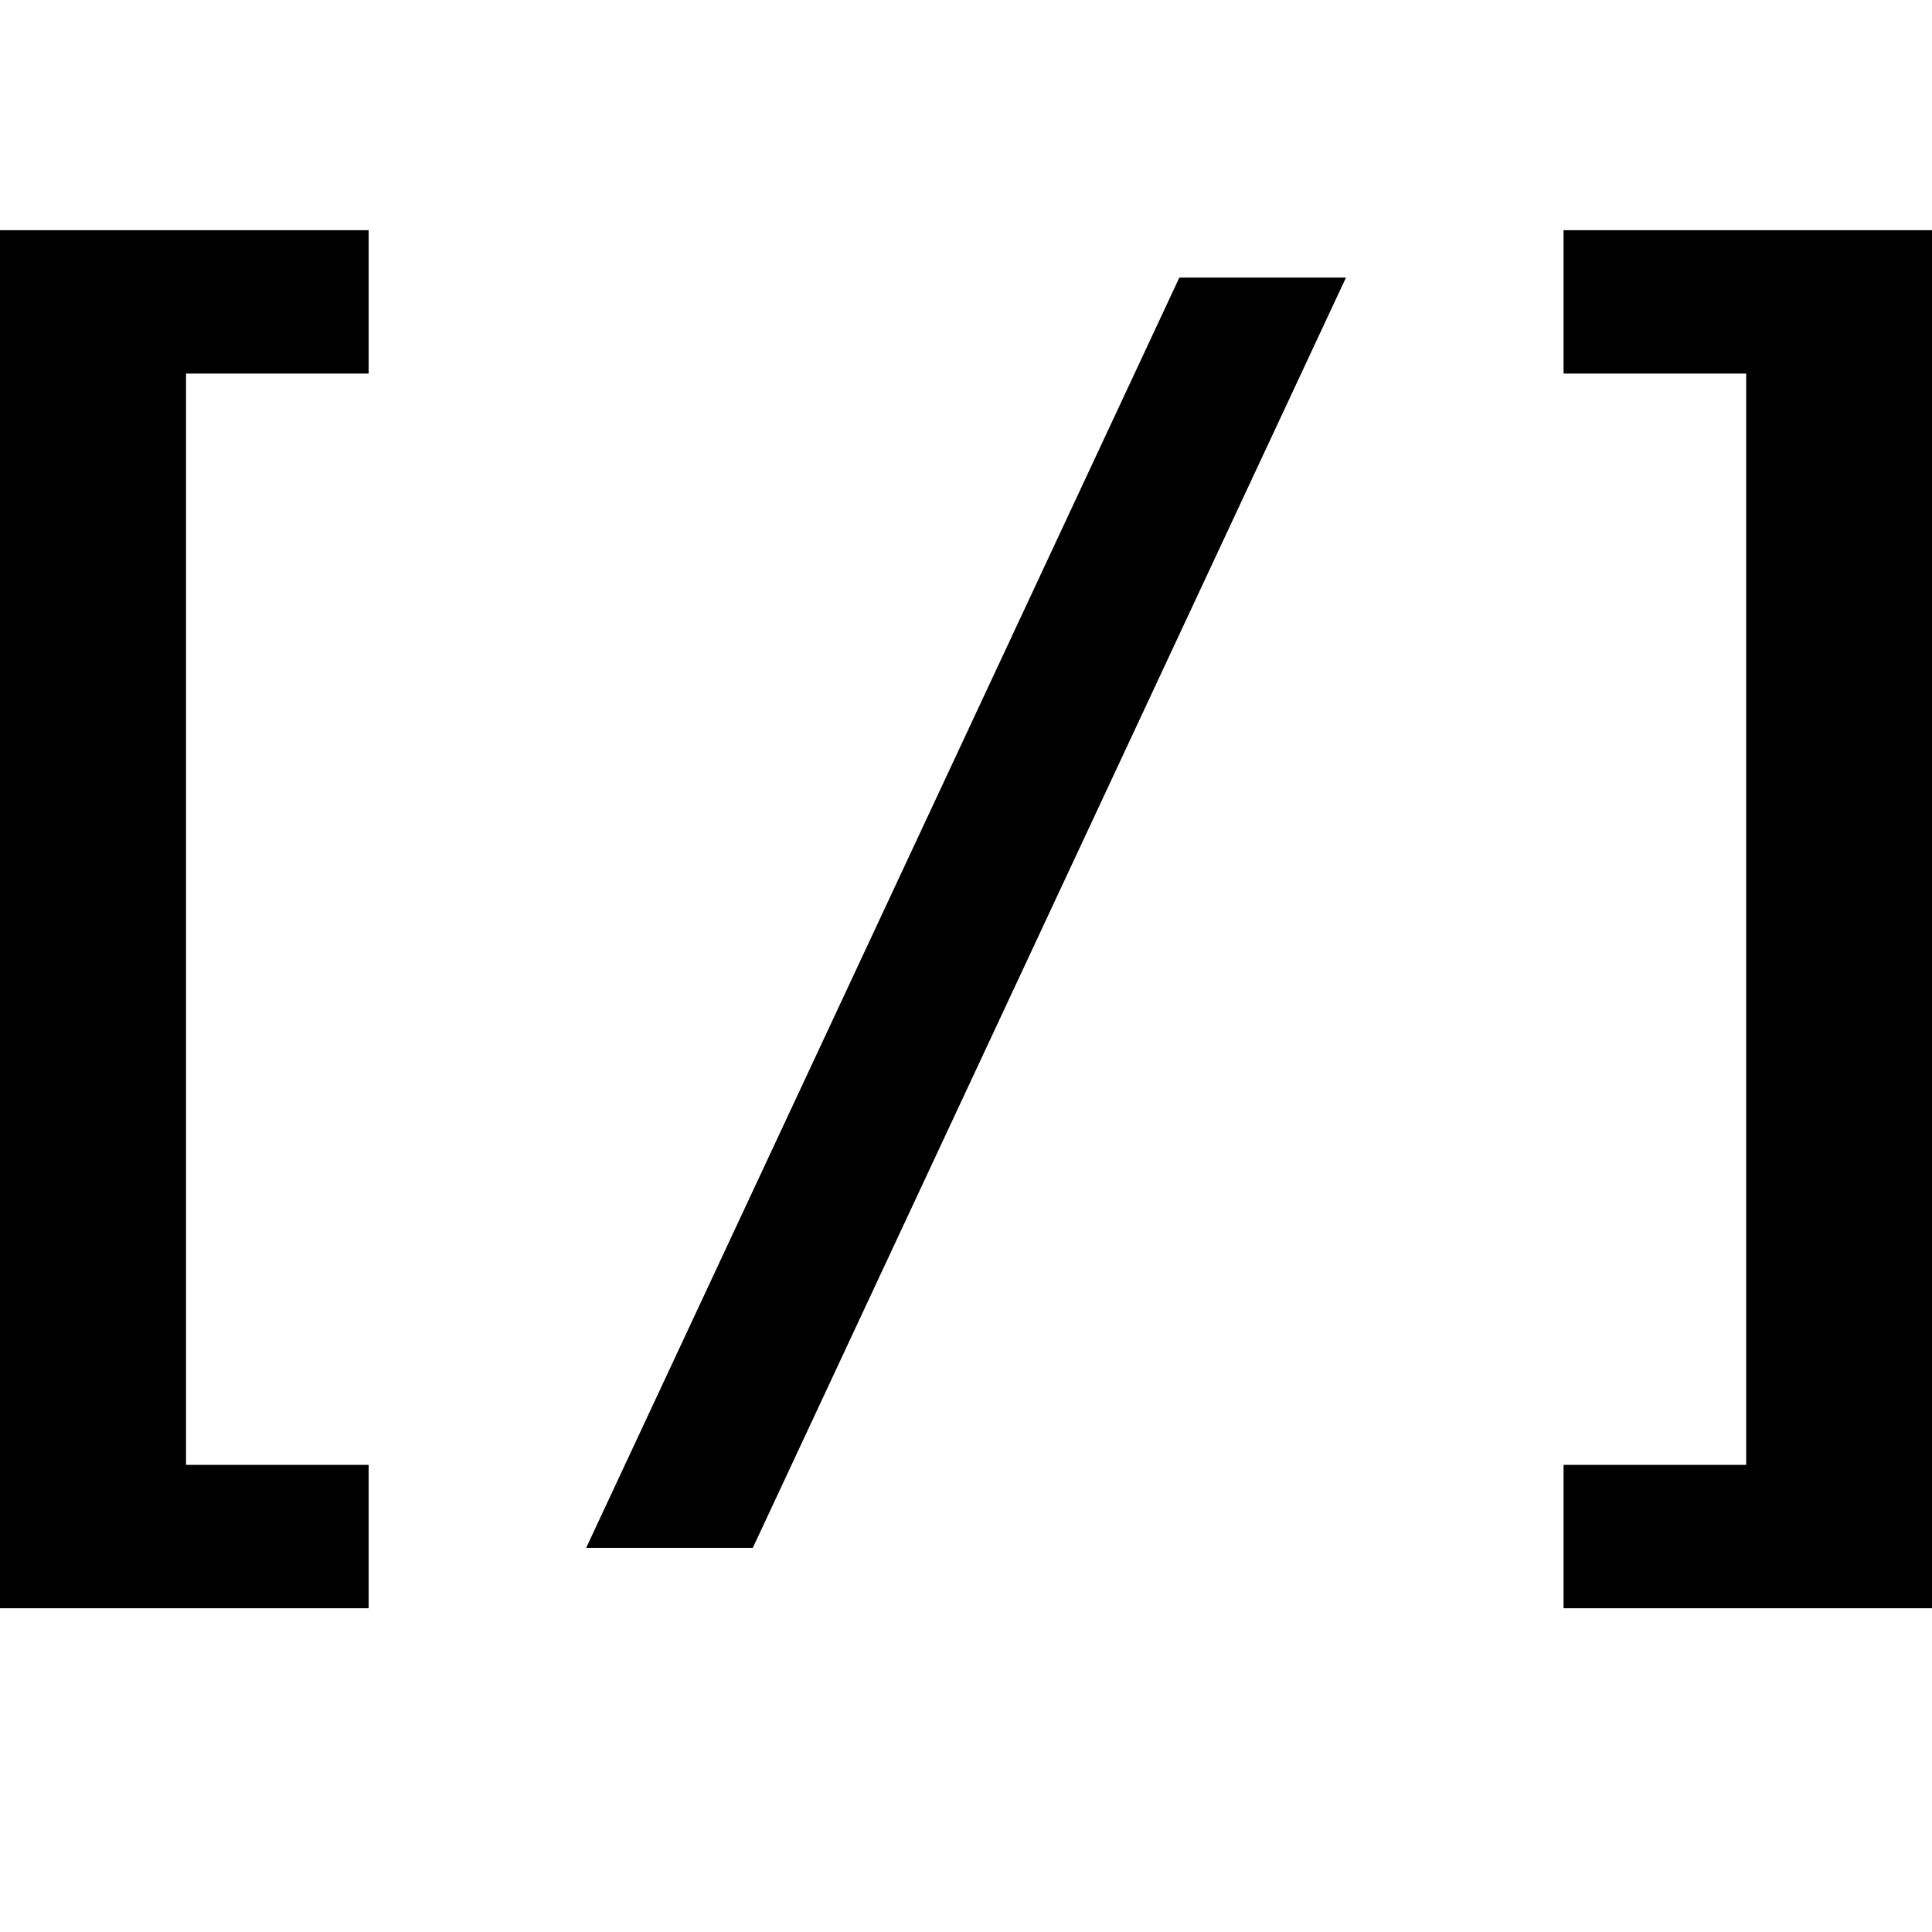
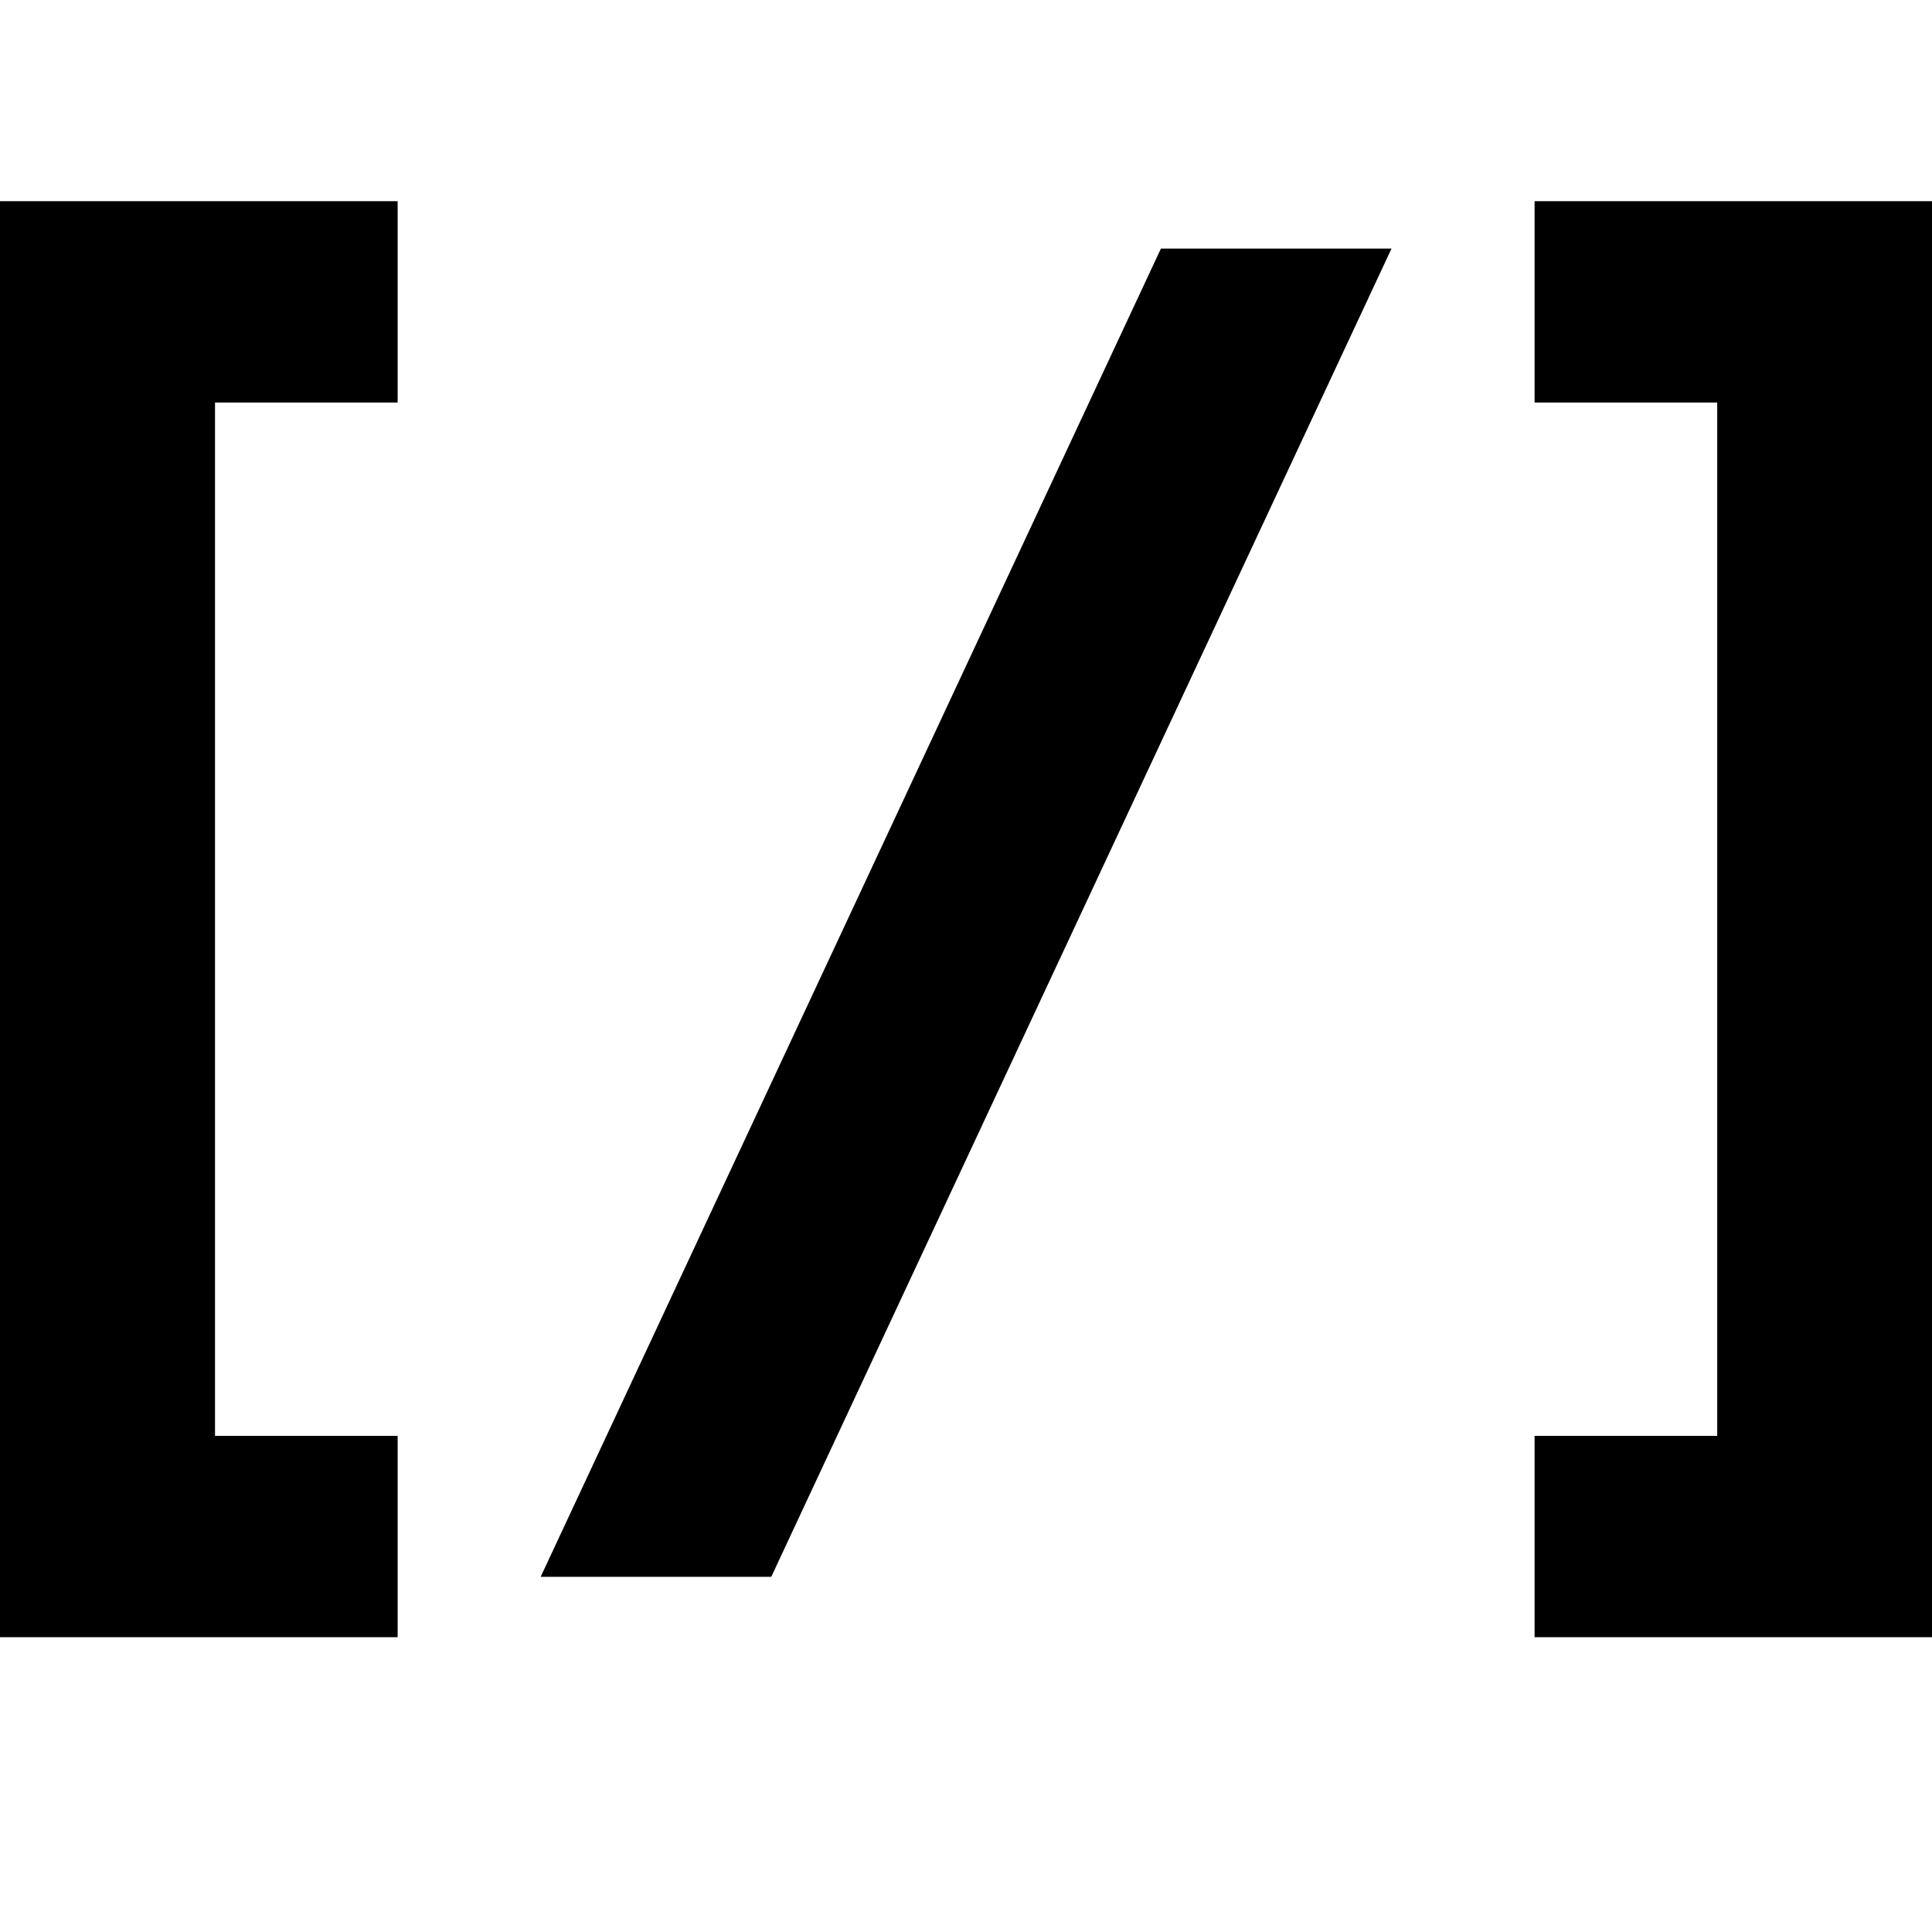
<svg xmlns="http://www.w3.org/2000/svg" width="16" height="16" viewBox="0 0 100 100">
  <g transform="translate(0, 0)">
-     <text x="50" y="50" font-family="ui-monospace, SFMono-Regular, Menlo, Monaco, Consolas, monospace" font-weight="900" font-size="80" fill="currentColor" text-anchor="middle" dominant-baseline="middle" letter-spacing="-5">[/]</text>
+     <text x="50" y="50" font-family="ui-monospace, SFMono-Regular, Menlo, Monaco, Consolas, monospace" font-weight="900" font-size="80" fill="currentColor" stroke="currentColor" stroke-width="3" text-anchor="middle" dominant-baseline="middle" letter-spacing="-5">[/]</text>
  </g>
</svg>
